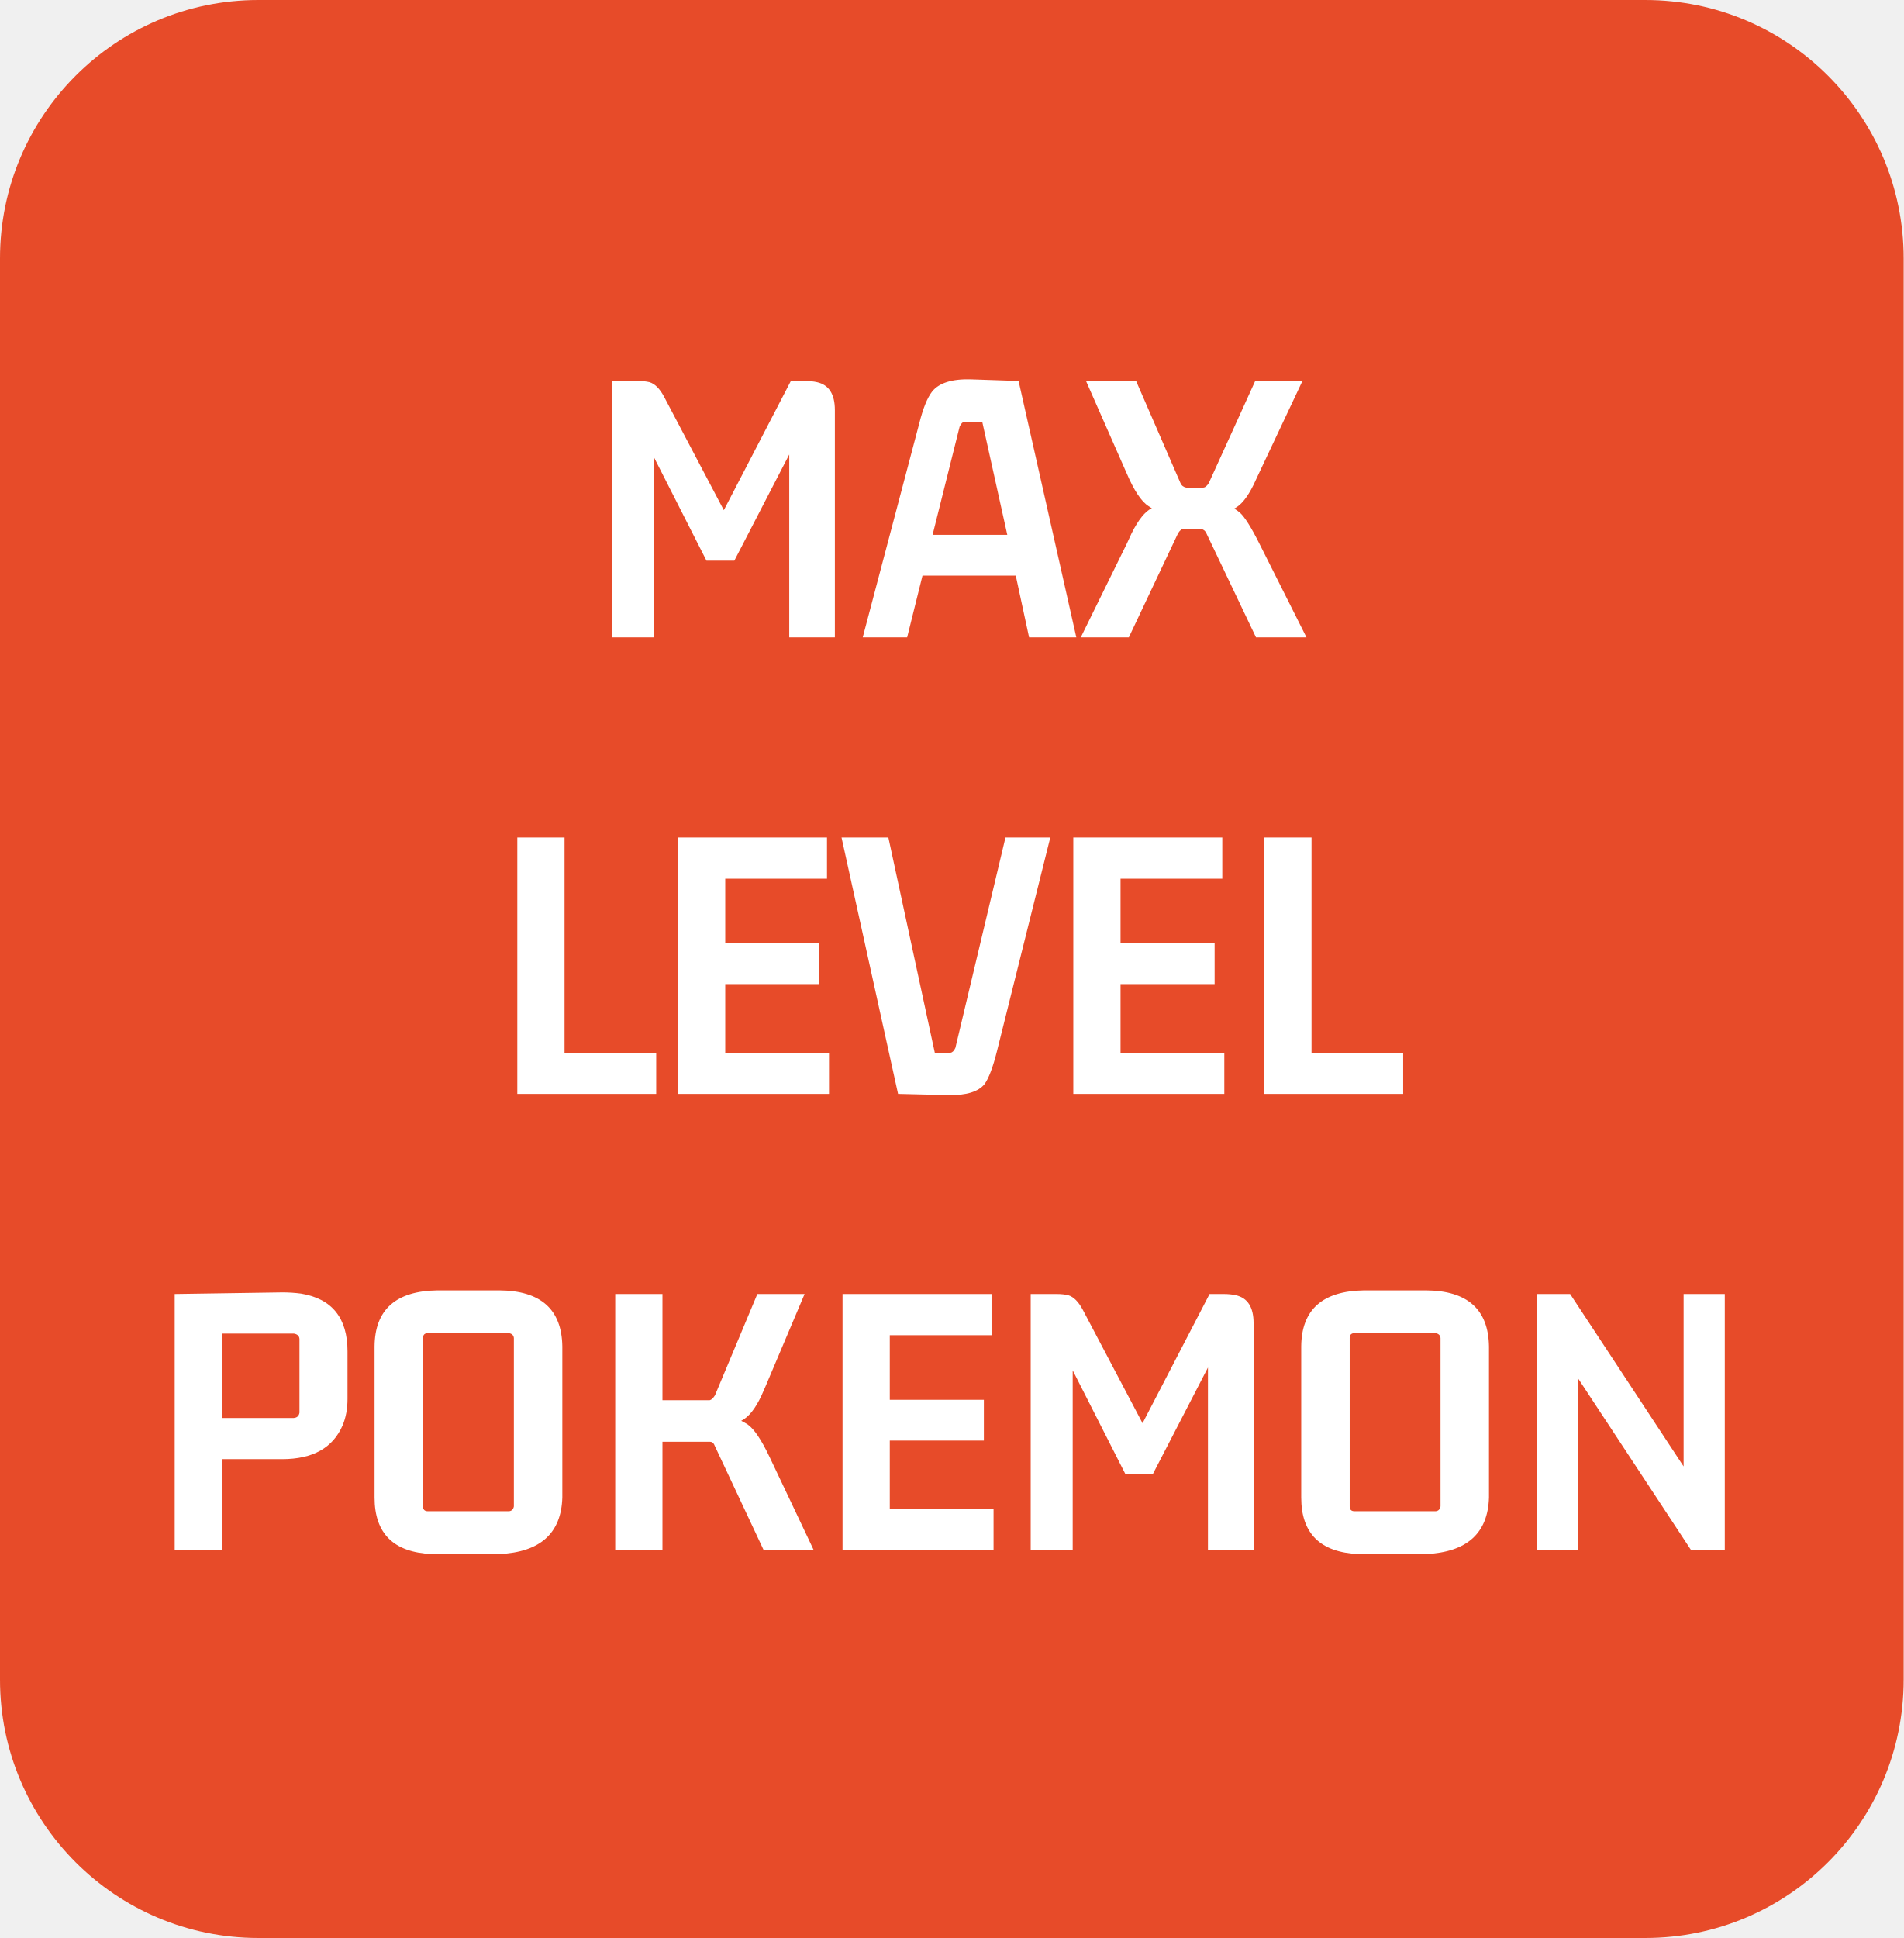
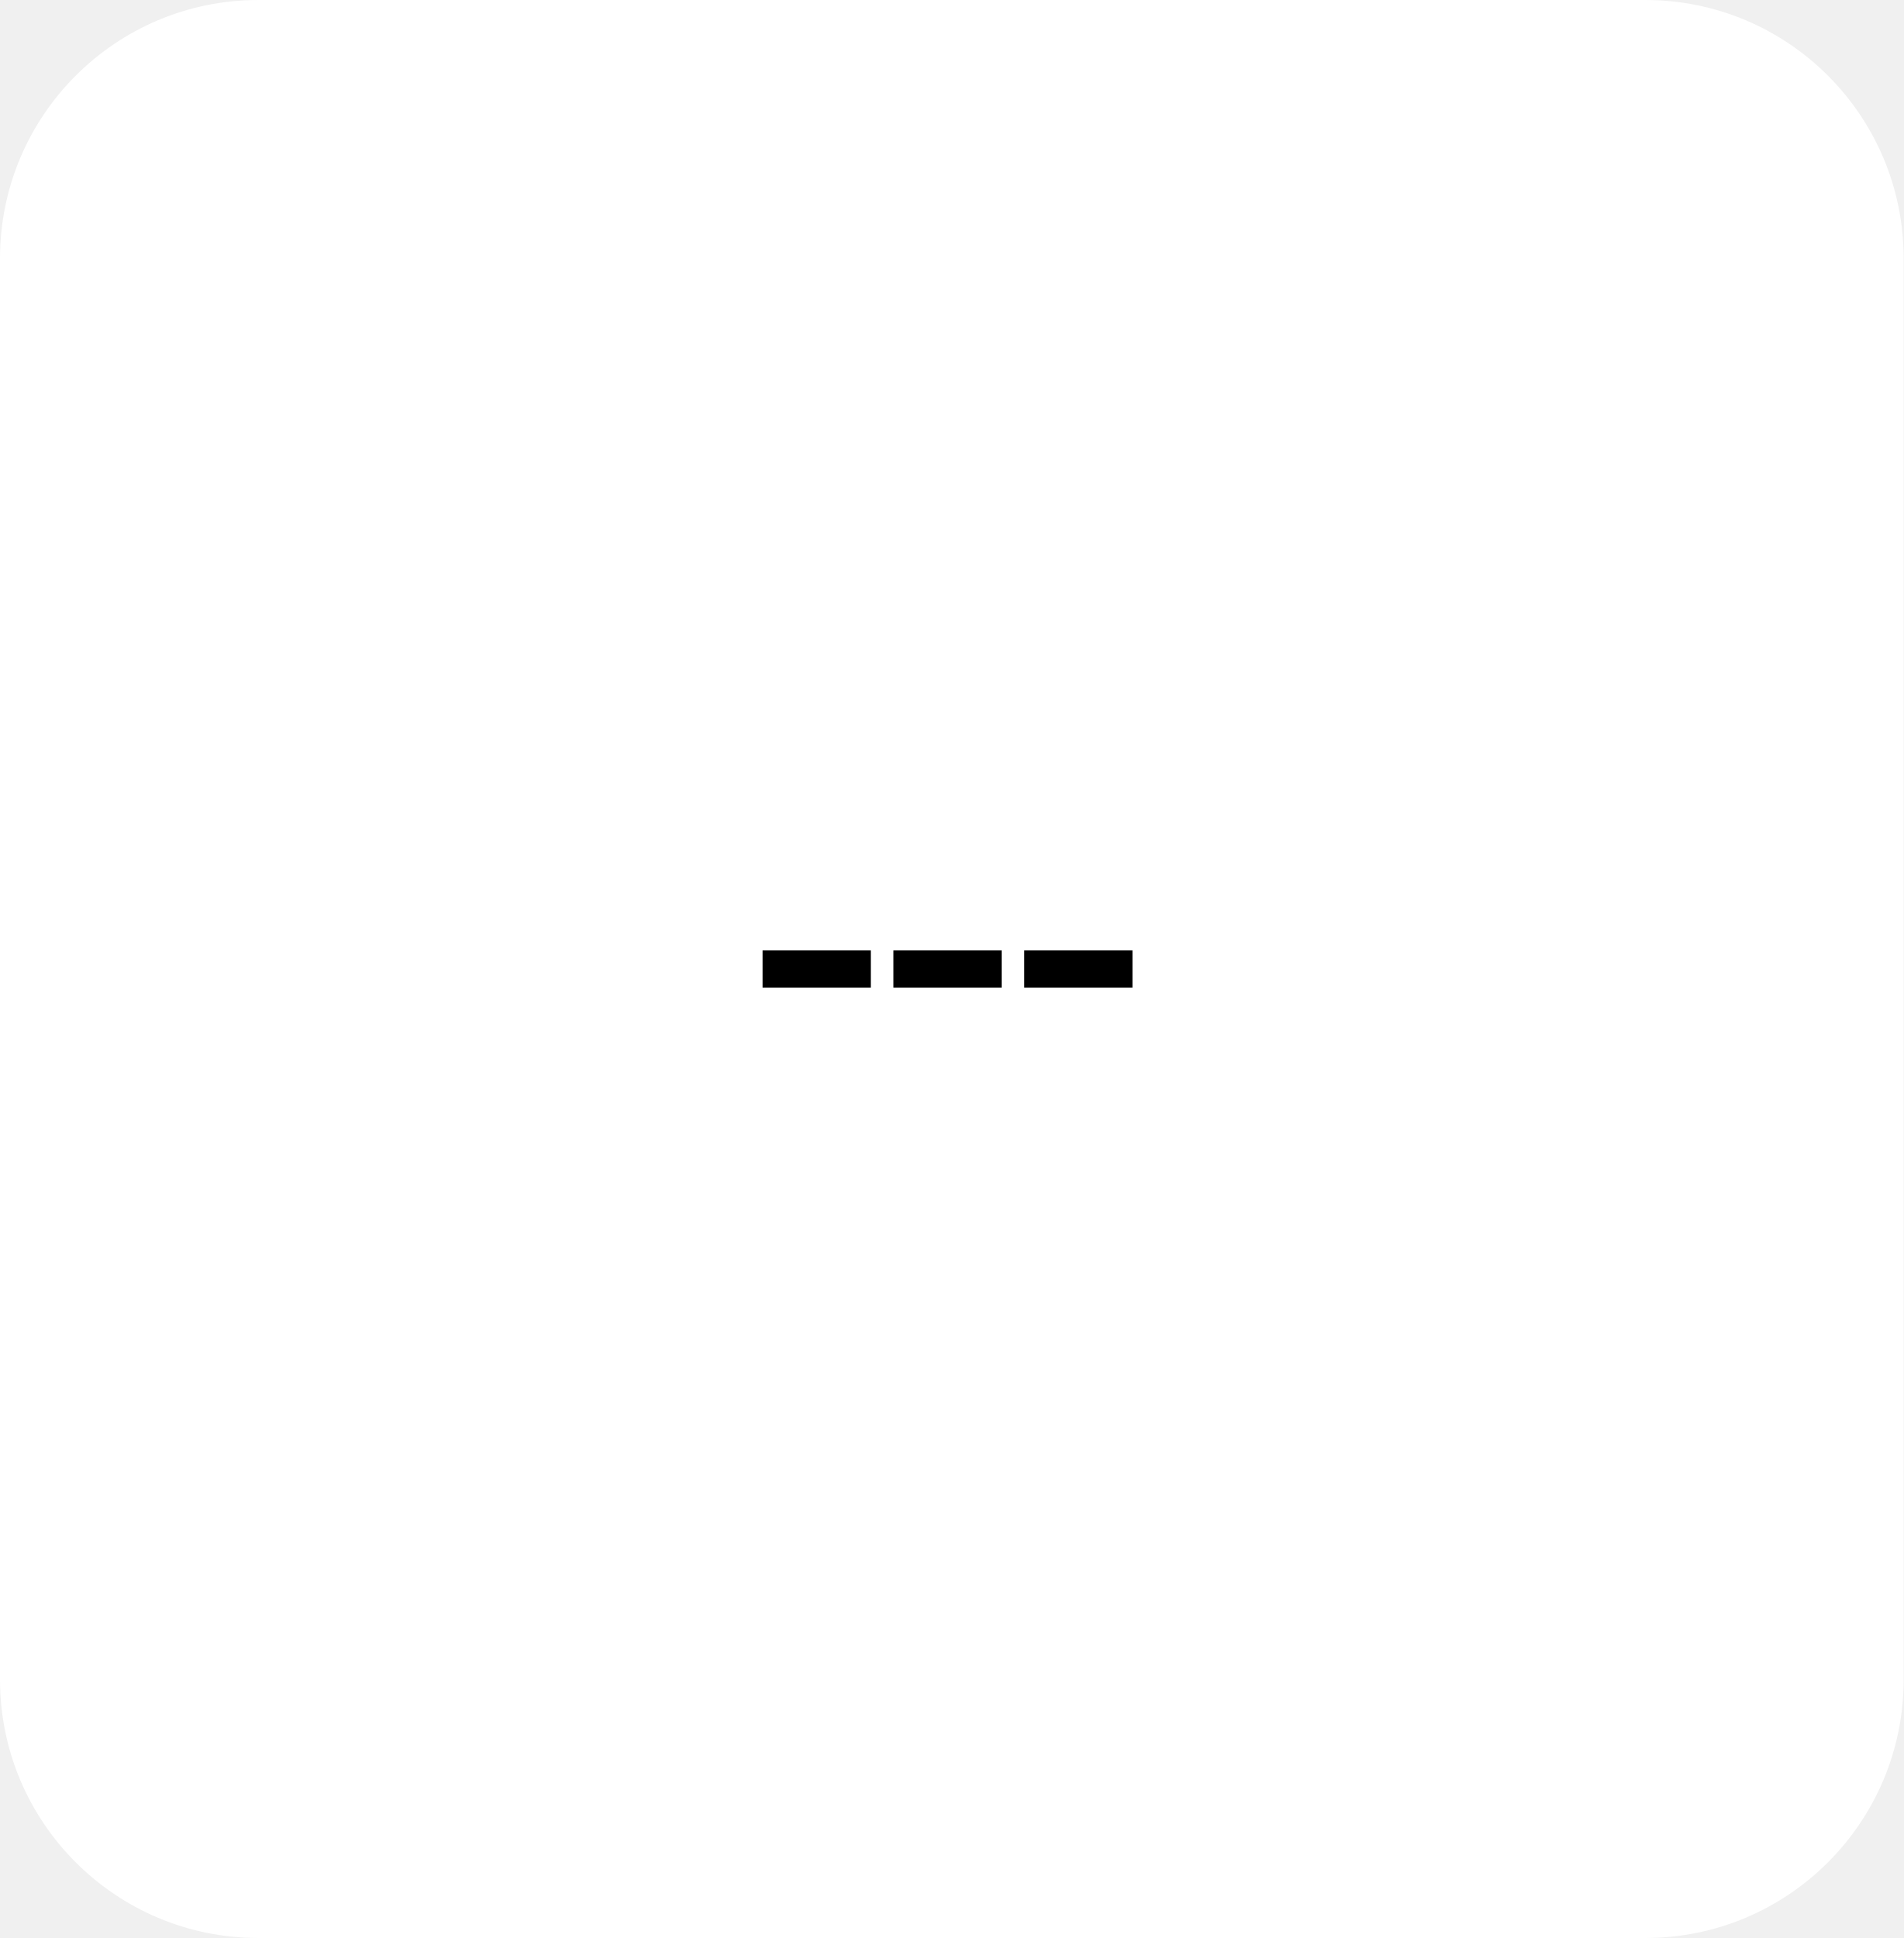
<svg xmlns="http://www.w3.org/2000/svg" width="221" height="225" viewBox="0 0 221 225" fill="none">
-   <rect width="221" height="225" rx="30" fill="#E74B29" />
-   <path d="M93.453 44.234H91.812L84.031 59.234L77.094 46.062C76.594 45.125 76.031 44.562 75.406 44.375C75.031 44.281 74.578 44.234 74.047 44.234H71.047V74H75.922V53.094L82.016 65.094H85.25L91.625 52.766V74H96.922V47.609C96.922 45.766 96.234 44.688 94.859 44.375C94.453 44.281 93.984 44.234 93.453 44.234ZM124.953 74L118.25 44.234L112.719 44.047C110.531 43.984 109.031 44.453 108.219 45.453C107.656 46.172 107.156 47.406 106.719 49.156L100.156 74H105.312L107.094 66.828H117.922L119.469 74H124.953ZM111.406 49.531C111.562 49.188 111.75 49 111.969 48.969H114.031L116.938 62.094H108.266L111.406 49.531ZM140.328 56.094C140.109 56.438 139.891 56.609 139.672 56.609H137.703C137.391 56.547 137.172 56.375 137.047 56.094L131.891 44.234H126.078L130.766 54.875C131.641 56.938 132.5 58.234 133.344 58.766C133.469 58.859 133.594 58.938 133.719 59C132.938 59.375 132.156 60.344 131.375 61.906C131.25 62.188 131.062 62.594 130.812 63.125L125.469 74H131.047L136.766 61.906C136.984 61.562 137.203 61.391 137.422 61.391H139.391C139.703 61.453 139.922 61.625 140.047 61.906L145.812 74H151.672L146.234 63.172C145.266 61.234 144.5 60.016 143.938 59.516C143.719 59.328 143.5 59.172 143.281 59.047C144.062 58.672 144.812 57.75 145.531 56.281C145.656 56 145.875 55.531 146.188 54.875L151.203 44.234H145.719L140.328 56.094ZM76.18 122.219H65.539V97.234H60.055V127H76.18V122.219ZM96.242 127V122.219H84.195V114.25H95.117V109.516H84.195V102.016H96.008V97.234H78.711V127H96.242ZM115.742 122.031L121.93 97.234H116.727L110.914 121.656C110.758 122 110.57 122.188 110.352 122.219H108.523L103.133 97.234H97.695L104.258 127L110.164 127.141C112.195 127.172 113.57 126.75 114.289 125.875C114.789 125.188 115.273 123.906 115.742 122.031ZM142.133 127V122.219H130.086V114.25H141.008V109.516H130.086V102.016H141.898V97.234H124.602V127H142.133ZM162.898 122.219H152.258V97.234H146.773V127H162.898V122.219ZM25.766 180V169.406H32.75C36.312 169.406 38.656 168.094 39.781 165.469C40.156 164.562 40.344 163.547 40.344 162.422V156.891C40.344 153.016 38.547 150.781 34.953 150.188C34.266 150.094 33.531 150.047 32.75 150.047L20.281 150.234V180H25.766ZM34.109 154.828C34.516 154.891 34.734 155.094 34.766 155.438V164.016C34.703 164.391 34.484 164.594 34.109 164.625H25.766V154.828H34.109ZM59.094 154.781C59.438 154.844 59.625 155.031 59.656 155.344V174.891C59.594 175.234 59.406 175.422 59.094 175.453H49.672C49.297 175.453 49.109 175.266 49.109 174.891V155.344C49.109 154.969 49.297 154.781 49.672 154.781H59.094ZM43.484 173.859C43.484 178.047 45.703 180.234 50.141 180.422C50.359 180.422 50.578 180.422 50.797 180.422H57.969C62.719 180.203 65.156 178.016 65.281 173.859V156.328C65.219 152.016 62.781 149.844 57.969 149.812H50.797C45.953 149.875 43.516 152.047 43.484 156.328V173.859ZM82.438 167.391C82.688 167.391 82.875 167.562 83 167.906L88.672 180H94.484L89.328 169.125C88.391 167.156 87.547 165.906 86.797 165.375C86.547 165.219 86.297 165.078 86.047 164.953C86.891 164.547 87.672 163.578 88.391 162.047C88.547 161.703 88.719 161.312 88.906 160.875L93.406 150.234H87.922L83 162C82.781 162.344 82.578 162.531 82.391 162.562H76.906V150.234H71.422V180H76.906V167.391H82.438ZM115.344 180V175.219H103.297V167.25H114.219V162.516H103.297V155.016H115.109V150.234H97.812V180H115.344ZM142.062 150.234H140.422L132.641 165.234L125.703 152.062C125.203 151.125 124.641 150.562 124.016 150.375C123.641 150.281 123.188 150.234 122.656 150.234H119.656V180H124.531V159.094L130.625 171.094H133.859L140.234 158.766V180H145.531V153.609C145.531 151.766 144.844 150.688 143.469 150.375C143.062 150.281 142.594 150.234 142.062 150.234ZM166.672 154.781C167.016 154.844 167.203 155.031 167.234 155.344V174.891C167.172 175.234 166.984 175.422 166.672 175.453H157.25C156.875 175.453 156.688 175.266 156.688 174.891V155.344C156.688 154.969 156.875 154.781 157.25 154.781H166.672ZM151.062 173.859C151.062 178.047 153.281 180.234 157.719 180.422C157.938 180.422 158.156 180.422 158.375 180.422H165.547C170.297 180.203 172.734 178.016 172.859 173.859V156.328C172.797 152.016 170.359 149.844 165.547 149.812H158.375C153.531 149.875 151.094 152.047 151.062 156.328V173.859ZM196.344 180H200.234V150.234H195.453V170.25L182.281 150.234H178.438V180H183.172V159.984L196.344 180Z" fill="white" />
+   <rect width="221" height="225" rx="30" fill="white" />
+   <path d="M101.094 110.344H88.531V114.656H101.094V110.344ZM116.281 110.344H103.719V114.656H116.281V110.344ZM131.469 110.344H118.906V114.656H131.469V110.344Z" fill="black" />
</svg>
